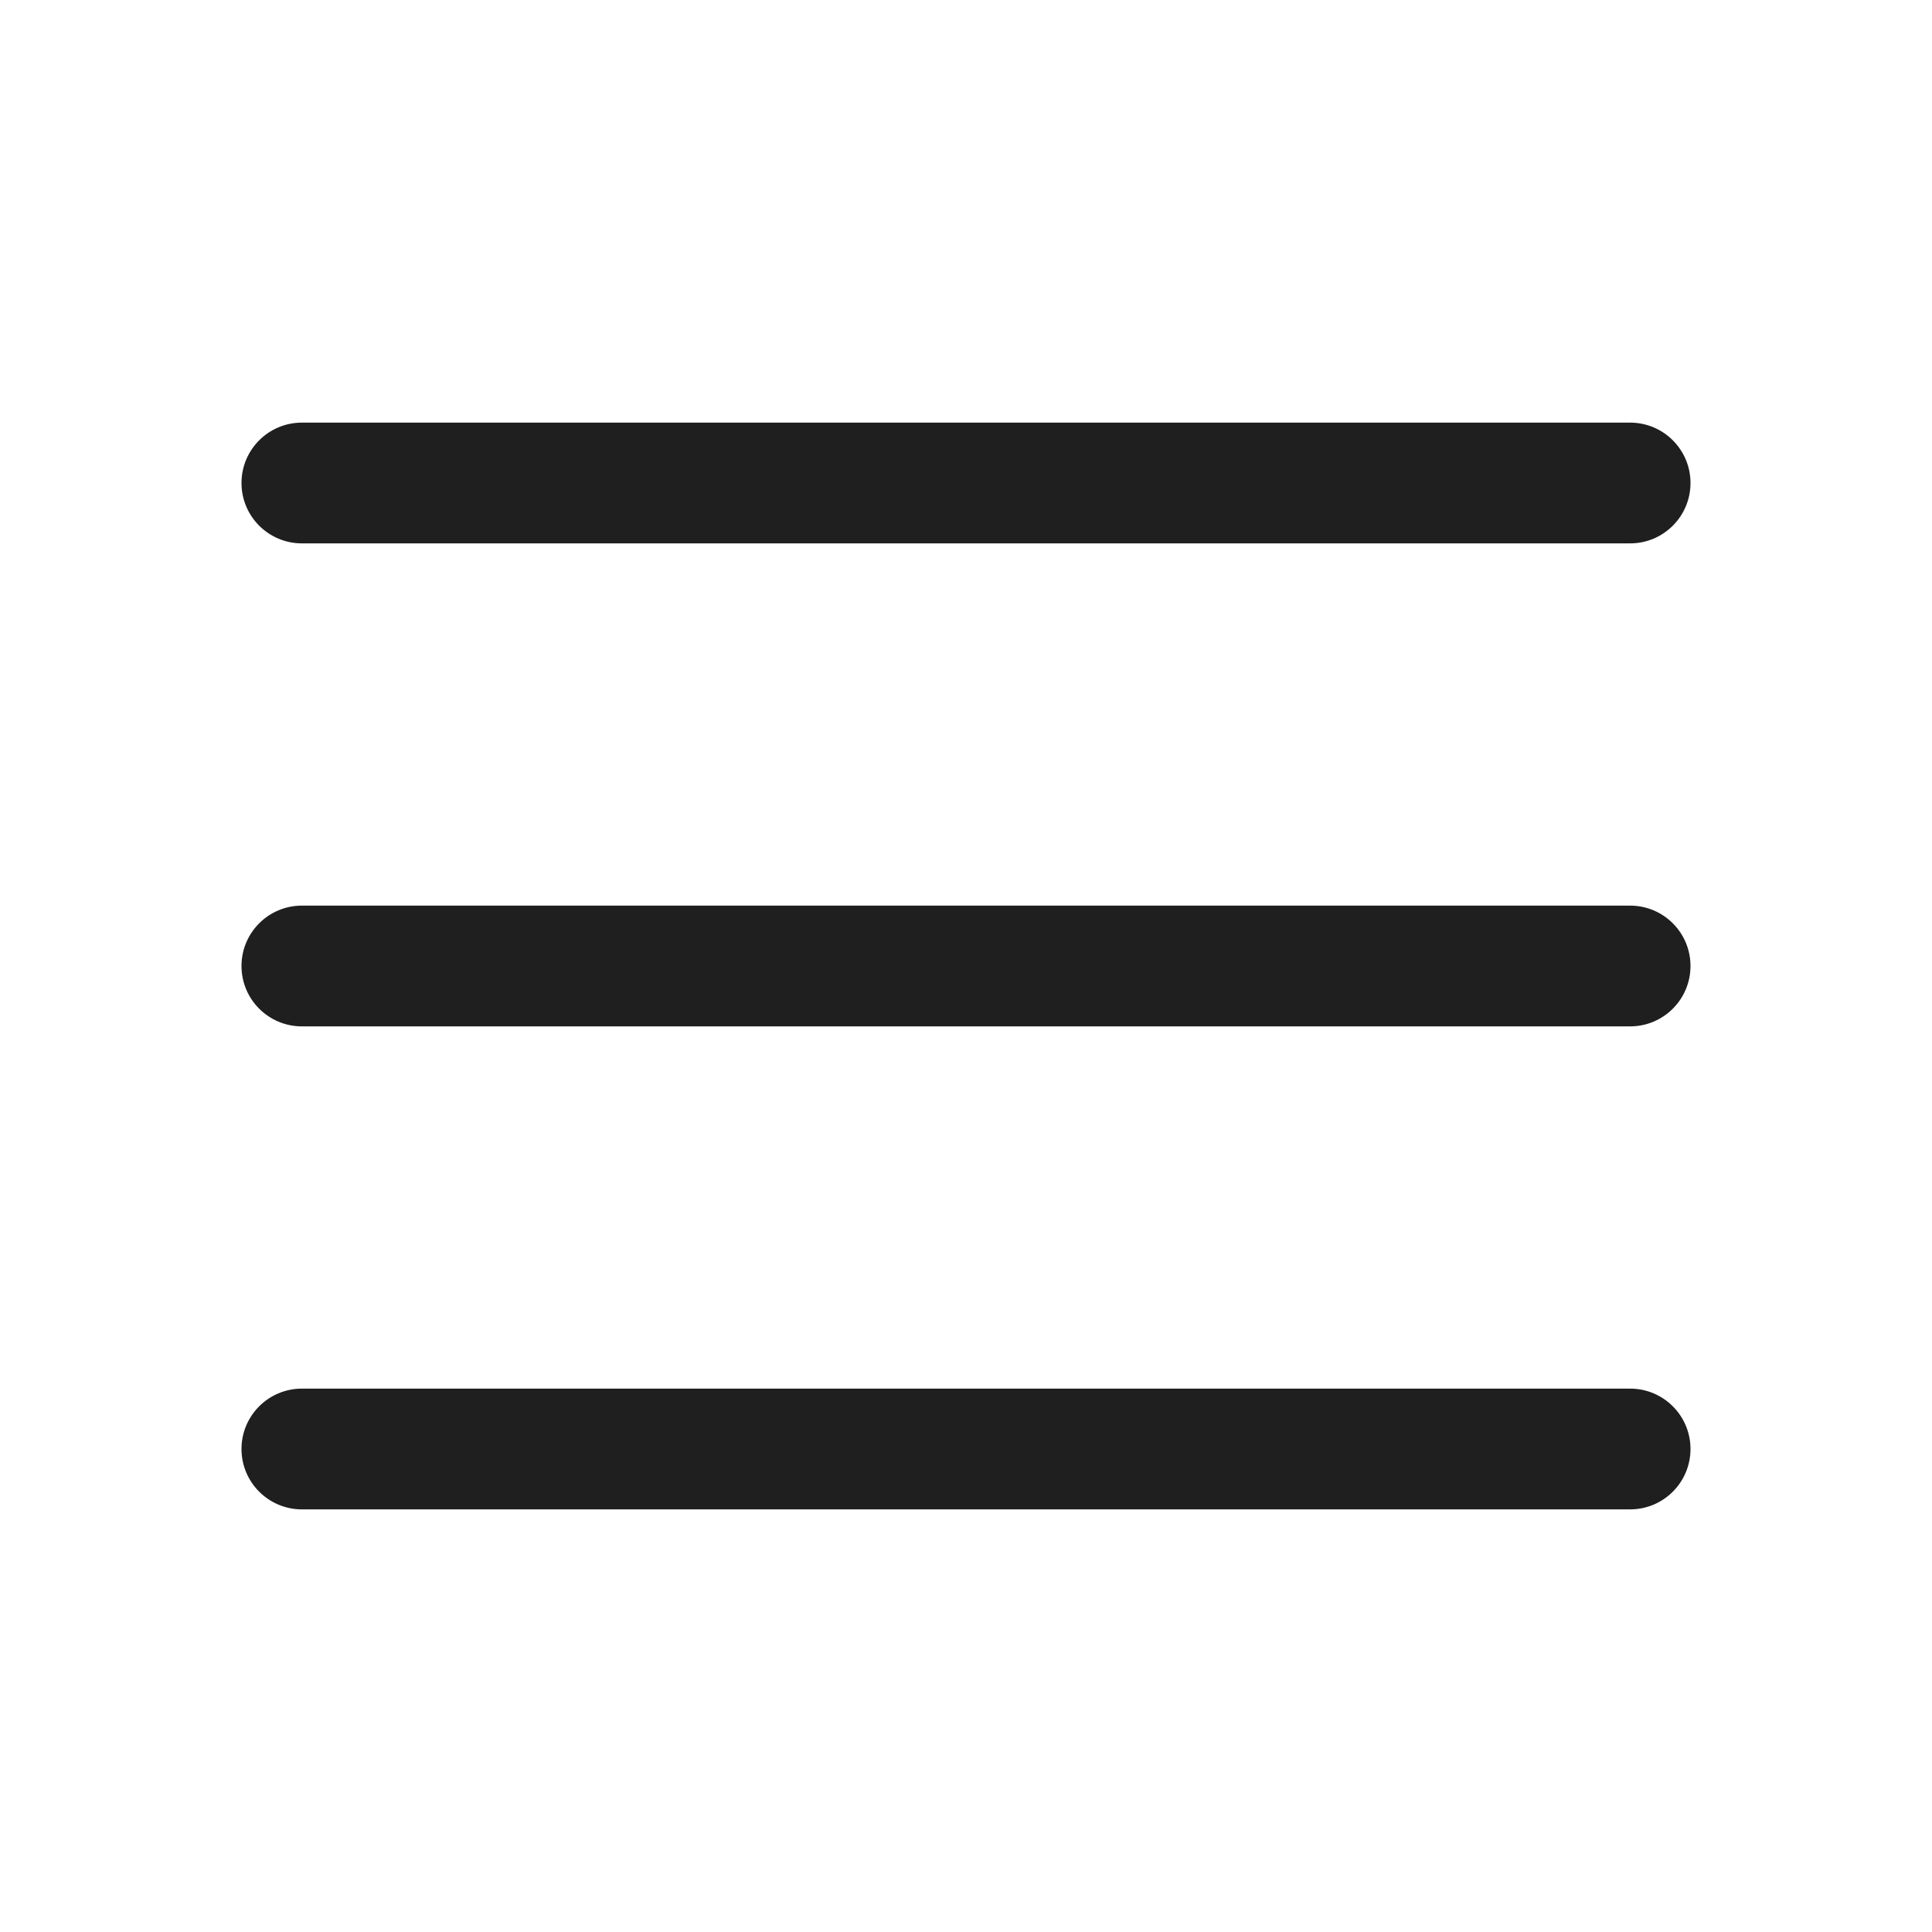
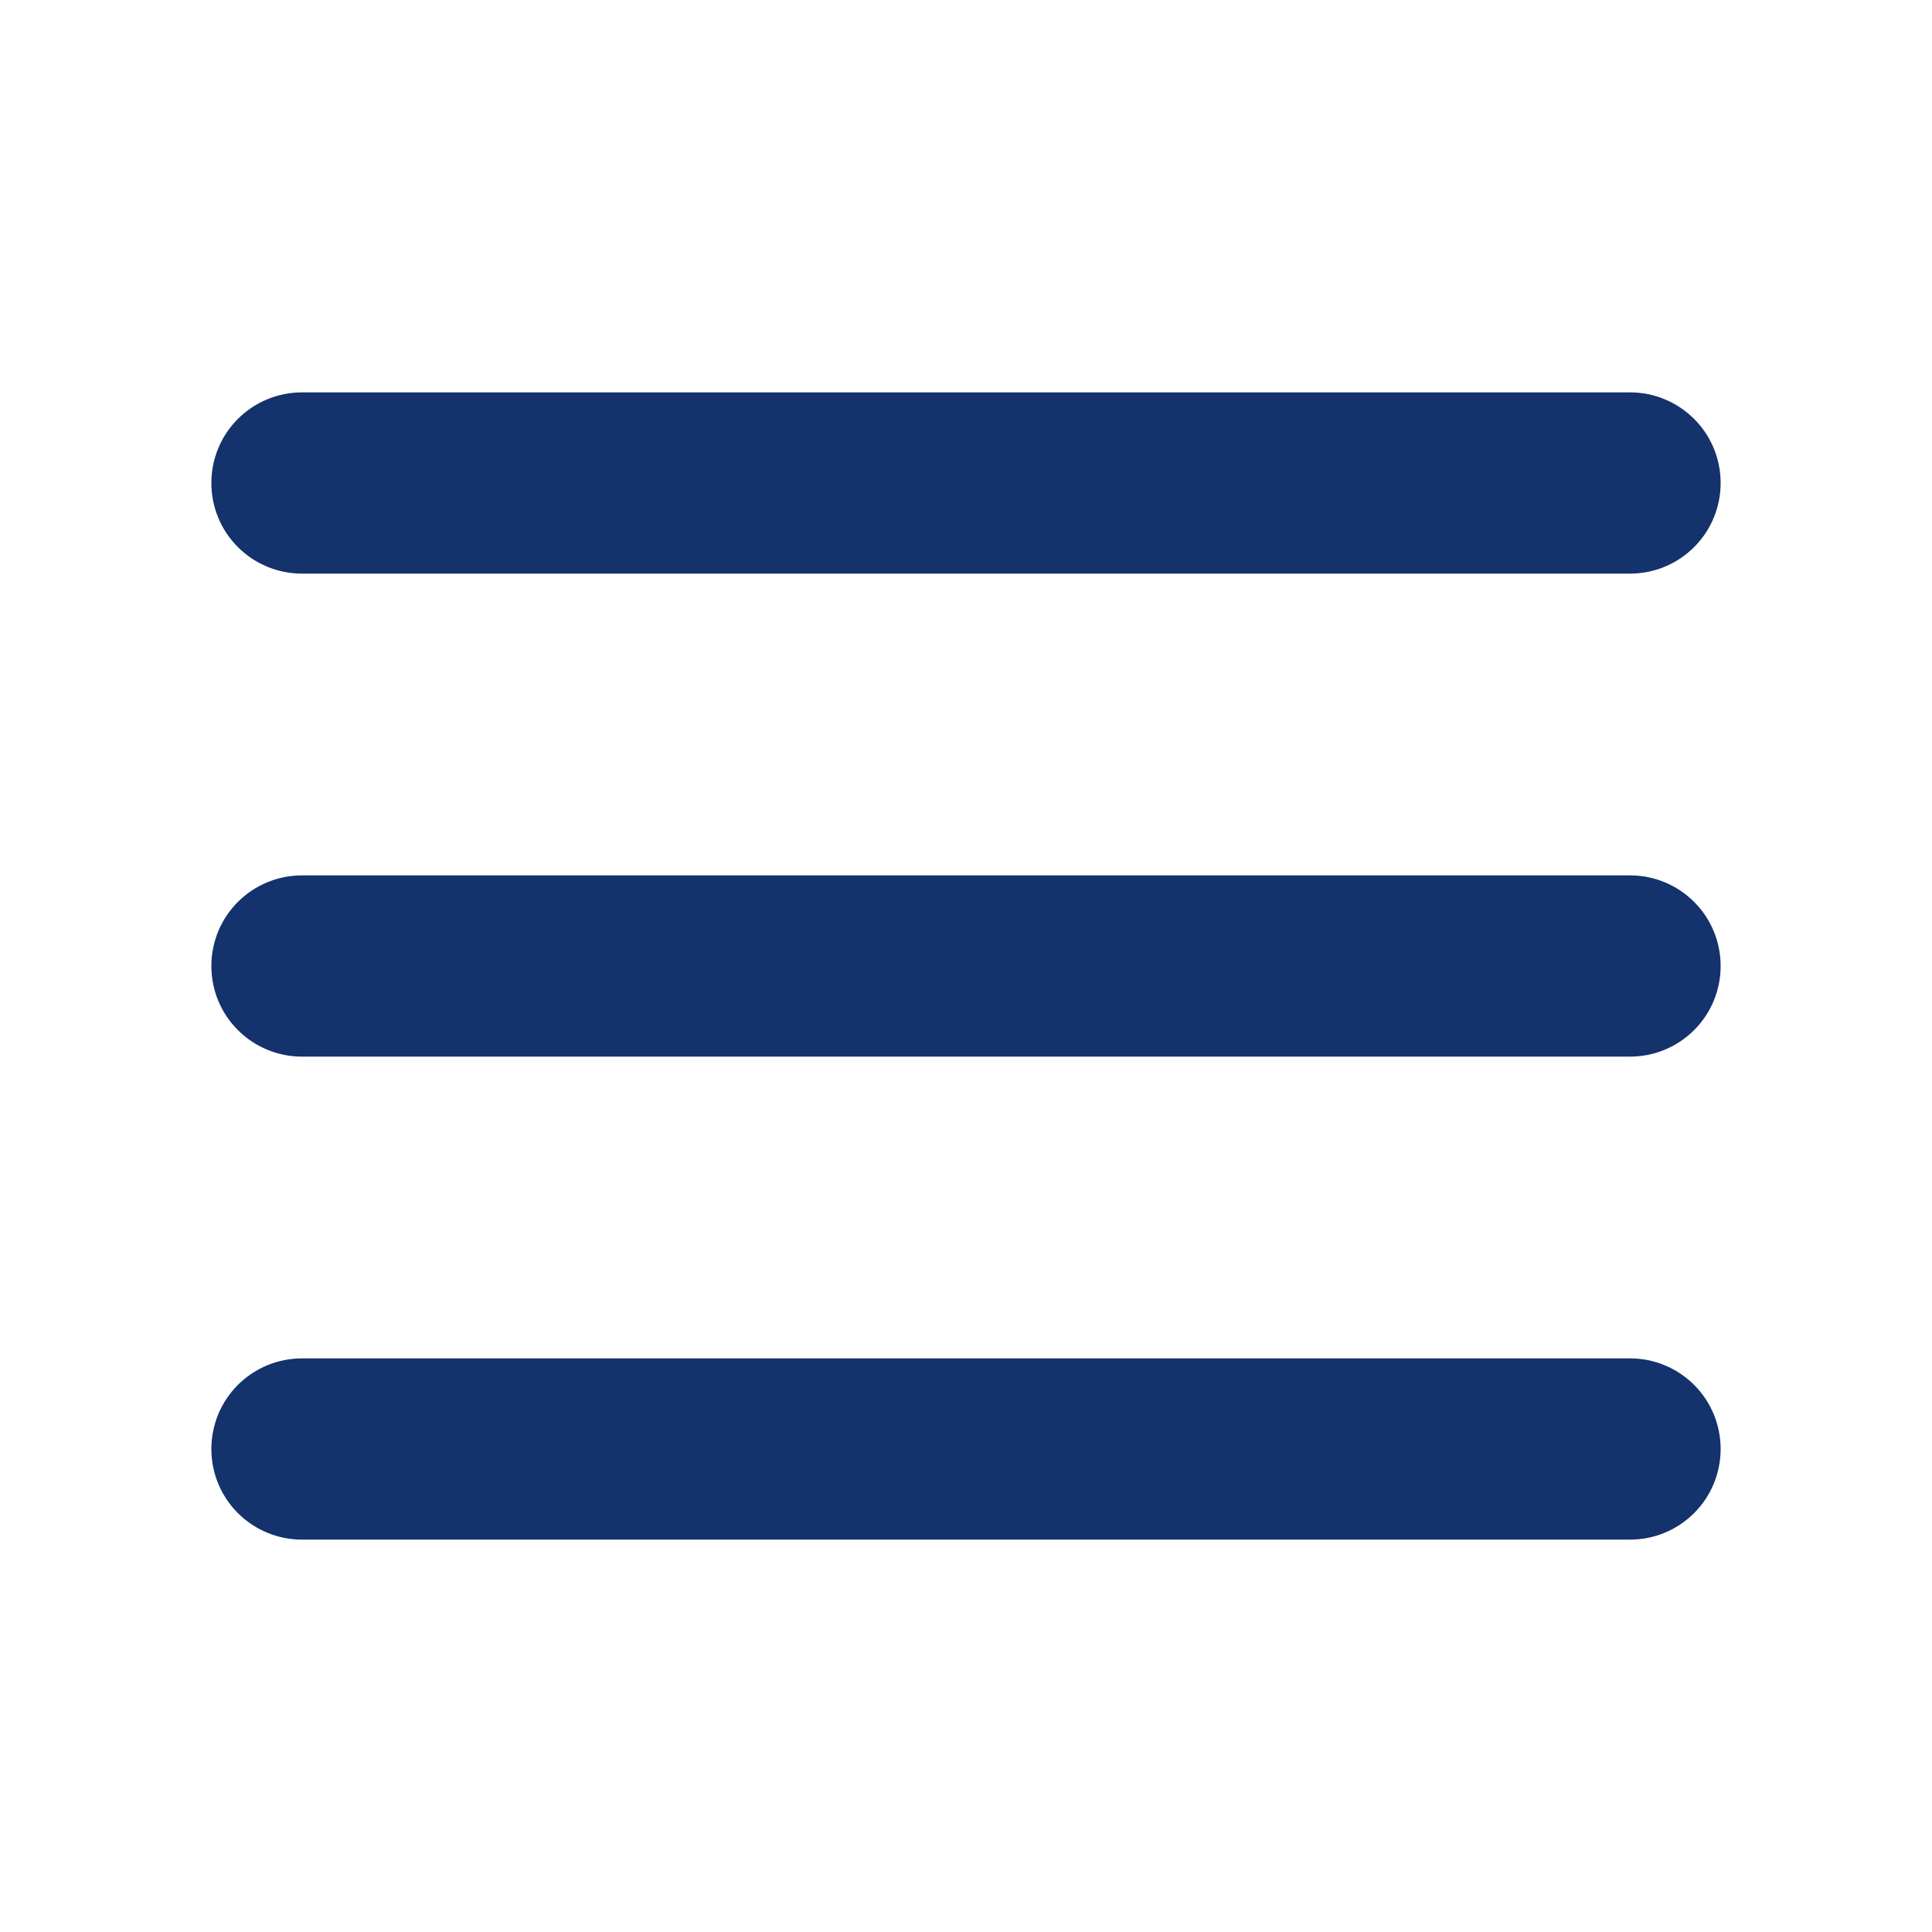
- <svg xmlns="http://www.w3.org/2000/svg" width="32" height="32" fill="#1f1f1f" viewBox="0 0 256 256">
-   <path d="M224,128a8,8,0,0,1-8,8H40a8,8,0,0,1,0-16H216A8,8,0,0,1,224,128ZM40,72H216a8,8,0,0,0,0-16H40a8,8,0,0,0,0,16ZM216,184H40a8,8,0,0,0,0,16H216a8,8,0,0,0,0-16Z" />
+ <svg xmlns="http://www.w3.org/2000/svg" width="20" height="20" viewBox="0 0 20 20" fill="none">
+   <path d="M17.812 10C17.812 10.249 17.714 10.487 17.538 10.663C17.362 10.839 17.124 10.938 16.875 10.938H3.125C2.876 10.938 2.638 10.839 2.462 10.663C2.286 10.487 2.188 10.249 2.188 10C2.188 9.751 2.286 9.513 2.462 9.337C2.638 9.161 2.876 9.062 3.125 9.062H16.875C17.124 9.062 17.362 9.161 17.538 9.337C17.714 9.513 17.812 9.751 17.812 10ZM3.125 5.938H16.875C17.124 5.938 17.362 5.839 17.538 5.663C17.714 5.487 17.812 5.249 17.812 5C17.812 4.751 17.714 4.513 17.538 4.337C17.362 4.161 17.124 4.062 16.875 4.062H3.125C2.876 4.062 2.638 4.161 2.462 4.337C2.286 4.513 2.188 4.751 2.188 5C2.188 5.249 2.286 5.487 2.462 5.663C2.638 5.839 2.876 5.938 3.125 5.938ZM16.875 14.062H3.125C2.876 14.062 2.638 14.161 2.462 14.337C2.286 14.513 2.188 14.751 2.188 15C2.188 15.249 2.286 15.487 2.462 15.663C2.638 15.839 2.876 15.938 3.125 15.938H16.875C17.124 15.938 17.362 15.839 17.538 15.663C17.714 15.487 17.812 15.249 17.812 15C17.812 14.751 17.714 14.513 17.538 14.337C17.362 14.161 17.124 14.062 16.875 14.062Z" fill="#14326B" />
</svg>
